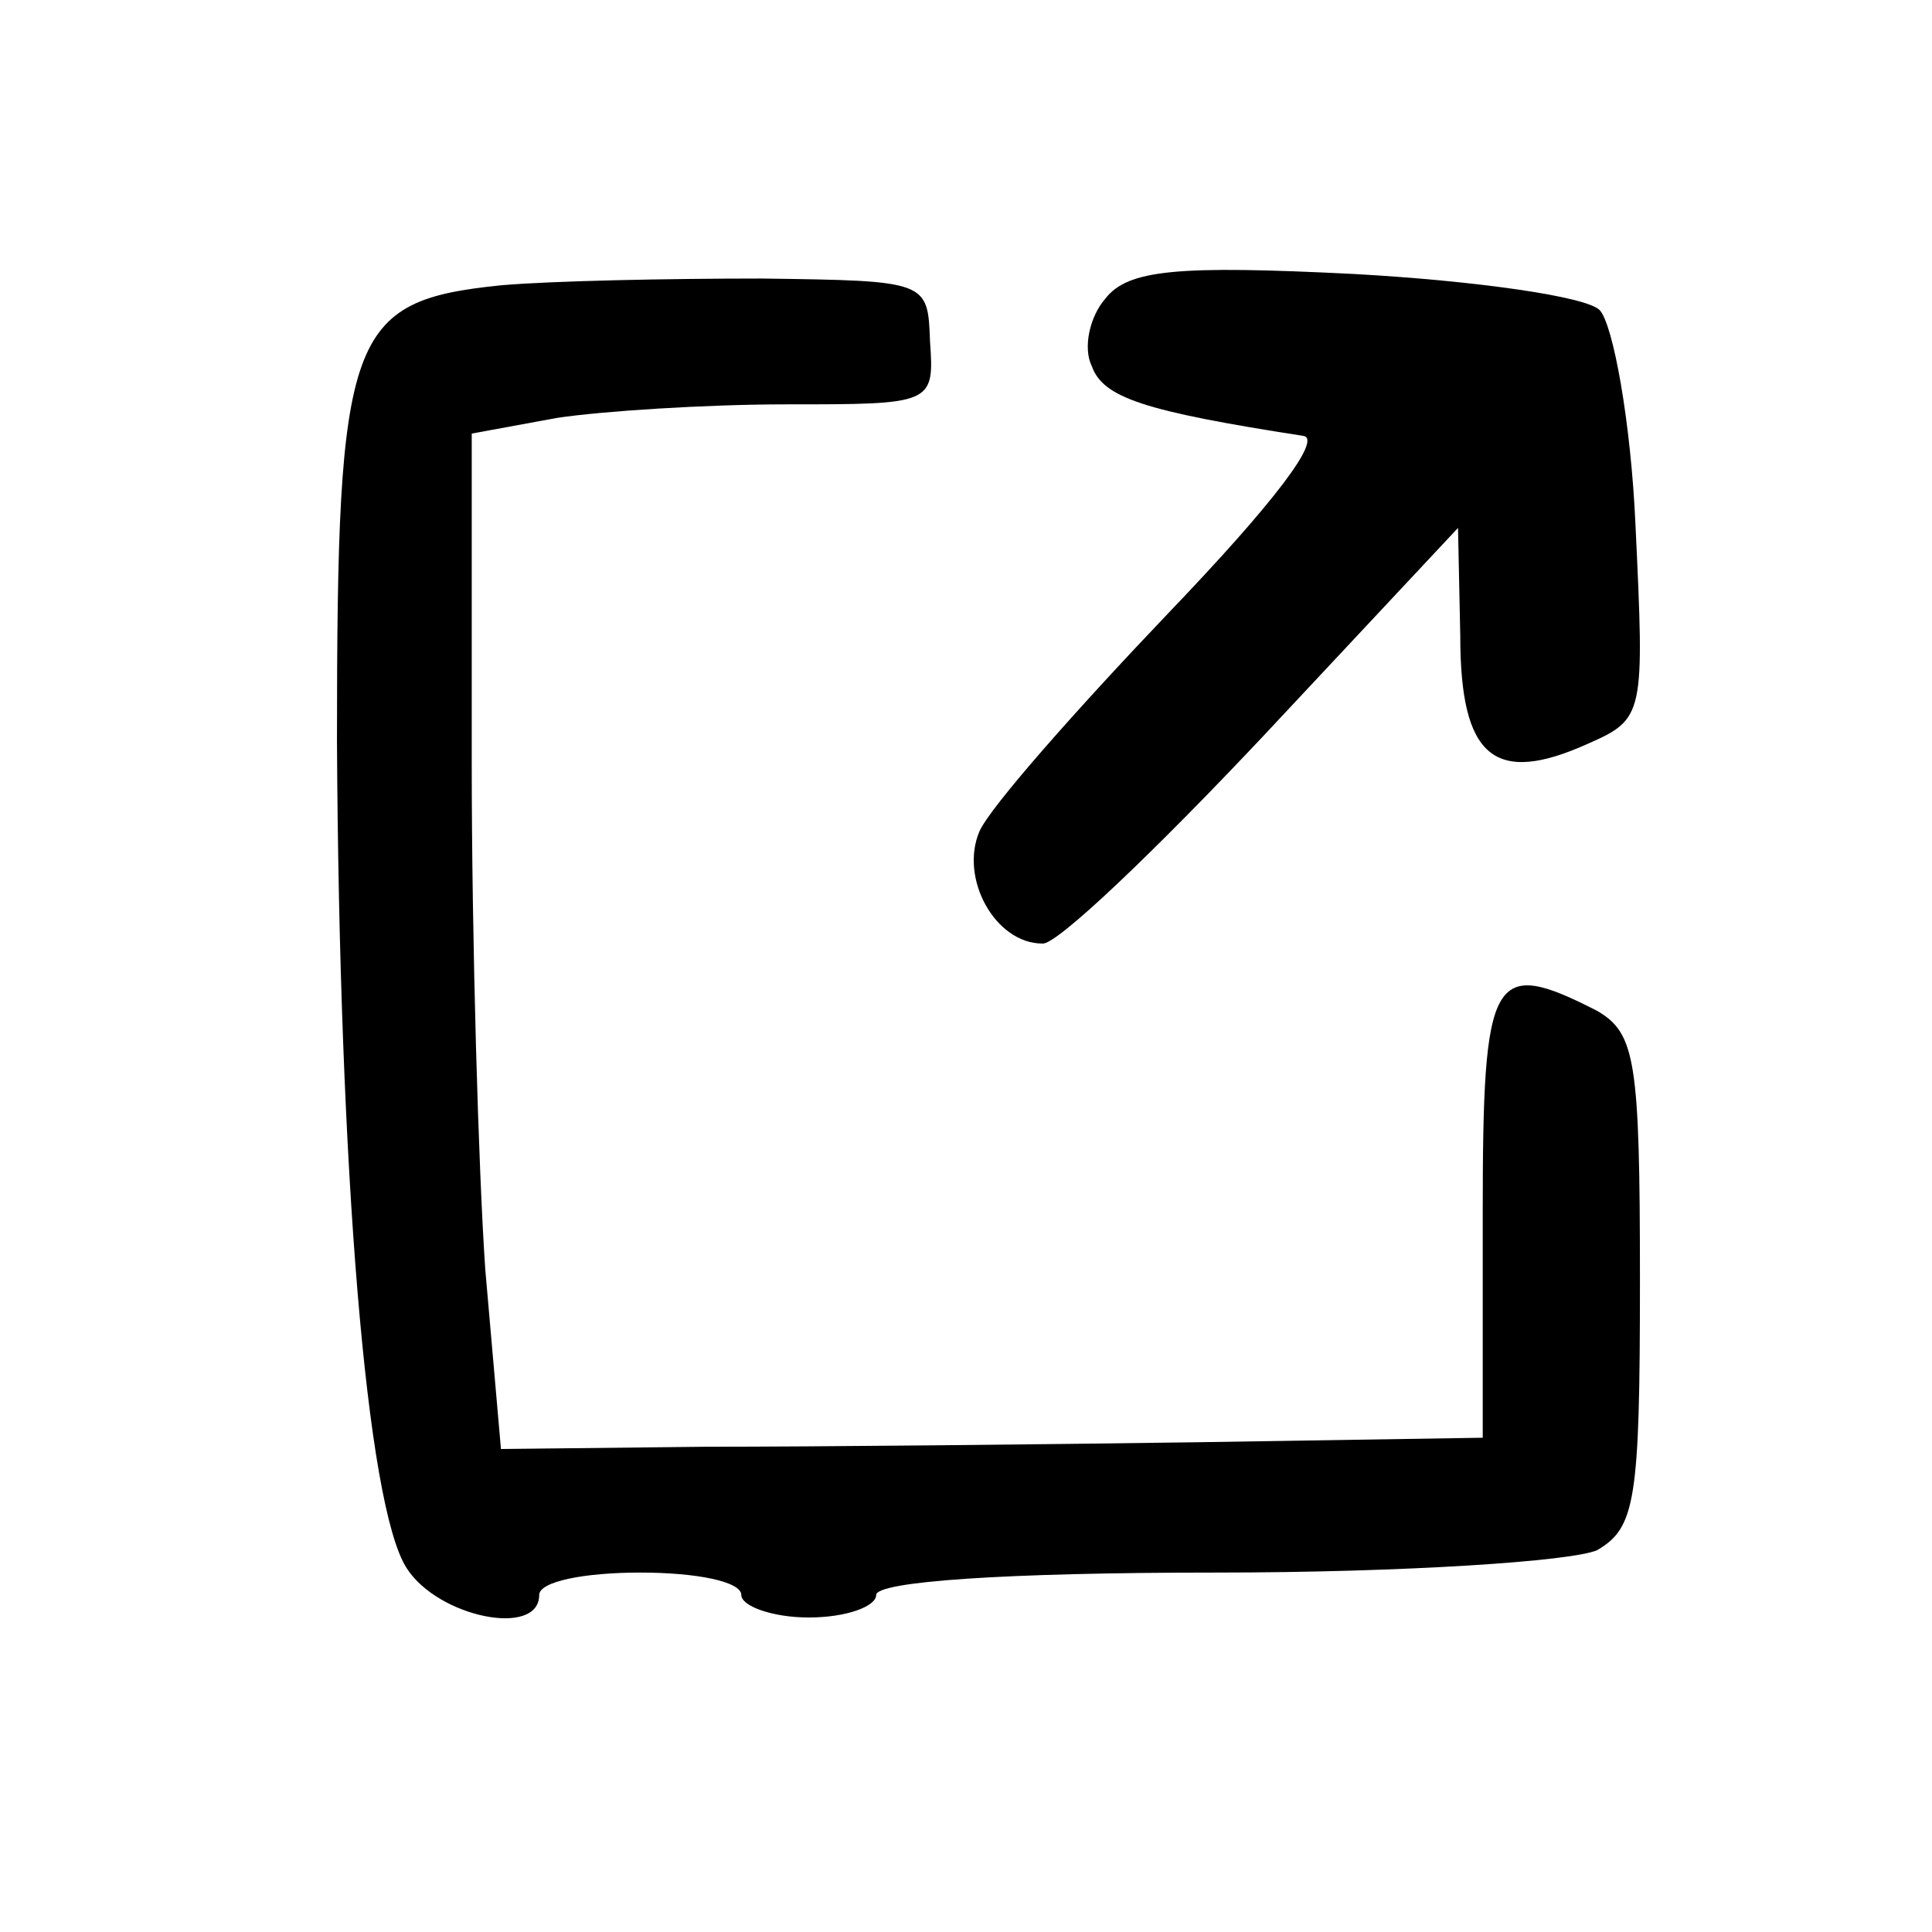
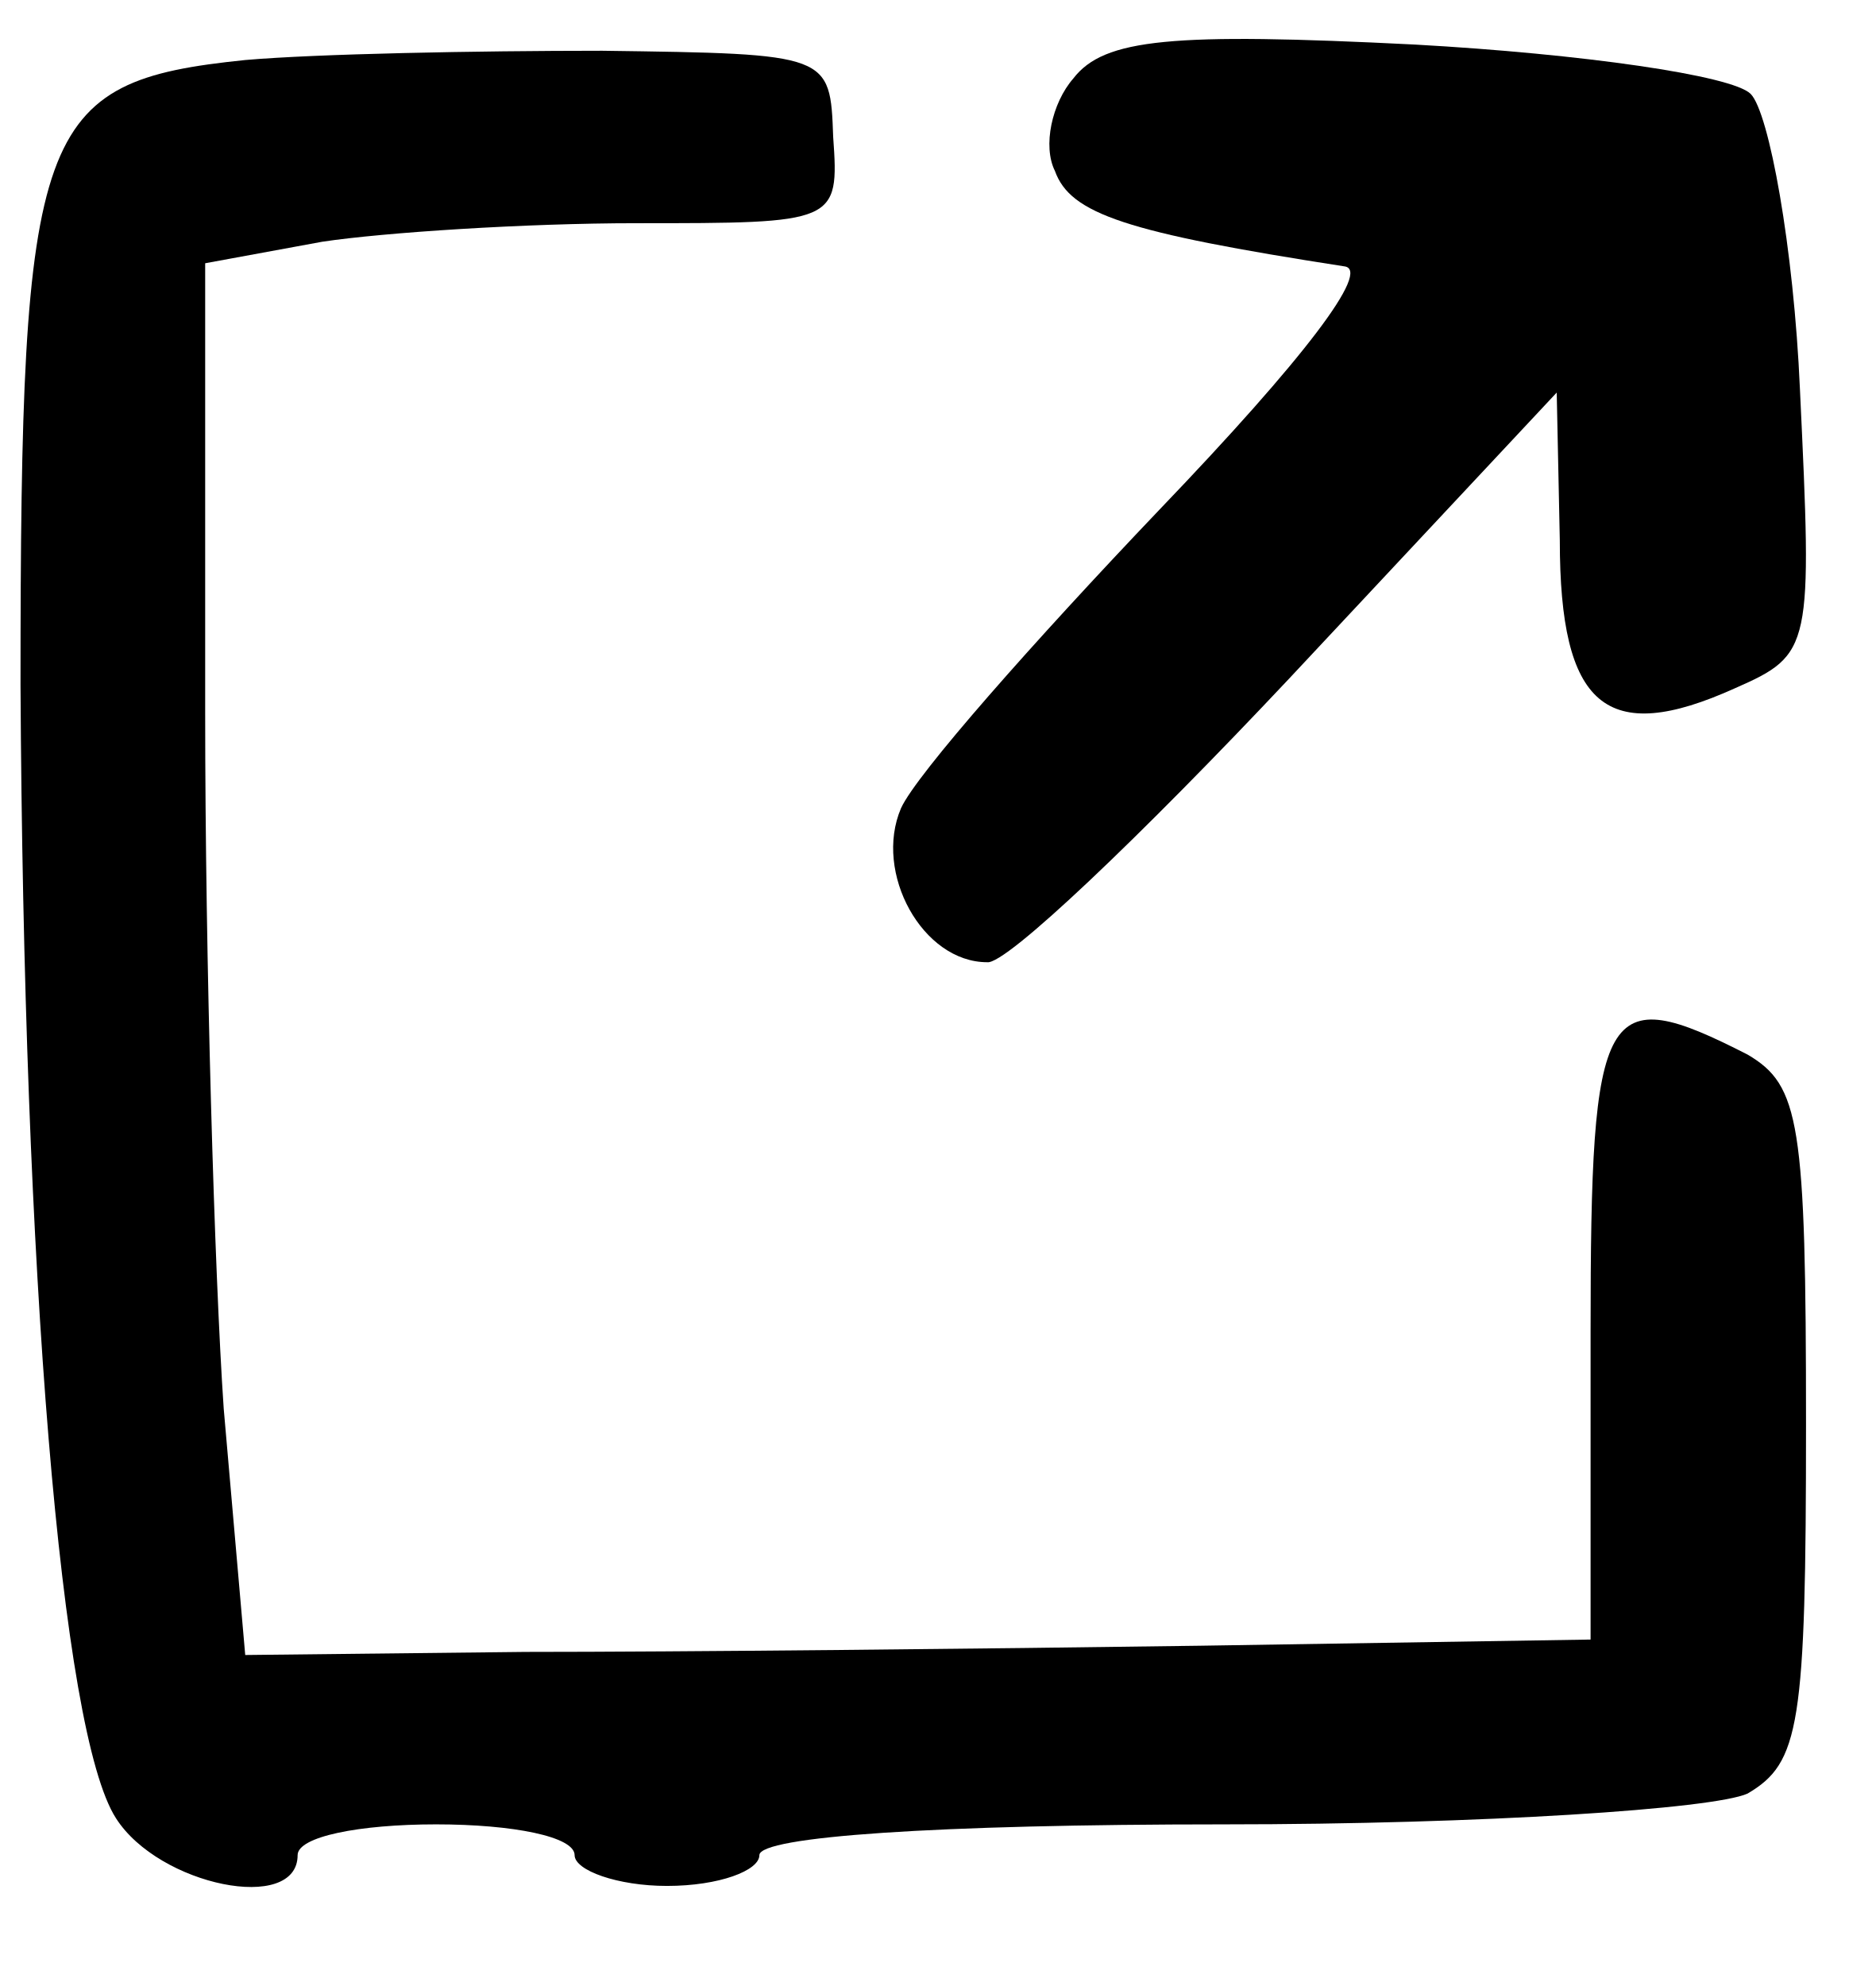
- <svg xmlns="http://www.w3.org/2000/svg" width="24" height="24" viewBox="0 0 24 24" fill="none">
-   <path d="M6.223 3.544C4.326 3.739 4.186 4.13 4.186 9.209C4.214 14.511 4.549 18.698 5.051 19.479C5.442 20.093 6.698 20.344 6.698 19.814C6.698 19.646 7.256 19.535 7.953 19.535C8.651 19.535 9.209 19.646 9.209 19.814C9.209 19.953 9.6 20.093 10.046 20.093C10.521 20.093 10.884 19.953 10.884 19.814C10.884 19.646 12.474 19.535 15.098 19.535C17.442 19.535 19.535 19.395 19.842 19.256C20.316 18.977 20.372 18.642 20.372 15.907C20.372 13.172 20.316 12.837 19.842 12.558C18.53 11.888 18.419 12.084 18.419 15.07V17.86L14.874 17.916C12.893 17.944 10.158 17.972 8.763 17.972L6.223 18L6.028 15.767C5.944 14.539 5.86 11.693 5.86 9.46V5.386L6.921 5.191C7.479 5.107 8.763 5.023 9.767 5.023C11.581 5.023 11.609 5.023 11.553 4.242C11.526 3.488 11.526 3.488 9.46 3.46C8.316 3.46 6.865 3.488 6.223 3.544Z" fill="currentColor" />
-   <path d="M13.73 3.711C13.535 3.935 13.451 4.325 13.563 4.549C13.703 4.939 14.205 5.107 16.186 5.414C16.437 5.442 15.823 6.251 14.512 7.618C13.368 8.818 12.307 10.018 12.168 10.325C11.916 10.911 12.363 11.721 12.949 11.721C13.117 11.749 14.344 10.576 15.684 9.153L18.112 6.558L18.14 7.897C18.14 9.404 18.558 9.767 19.73 9.237C20.428 8.93 20.428 8.874 20.317 6.53C20.261 5.246 20.037 4.018 19.87 3.851C19.703 3.683 18.335 3.488 16.828 3.404C14.623 3.293 14.009 3.349 13.73 3.711Z" fill="currentColor" />
+ <svg xmlns="http://www.w3.org/2000/svg" width="17" height="18" viewBox="0 0 17 18">
+   <path id="path1" fill="#000000" stroke="none" d="M 2.223 0.544 C 0.326 0.739 0.186 1.13 0.186 6.209 C 0.214 11.511 0.549 15.698 1.051 16.479 C 1.442 17.093 2.698 17.344 2.698 16.814 C 2.698 16.646 3.256 16.535 3.953 16.535 C 4.651 16.535 5.209 16.646 5.209 16.814 C 5.209 16.953 5.6 17.093 6.046 17.093 C 6.521 17.093 6.884 16.953 6.884 16.814 C 6.884 16.646 8.474 16.535 11.098 16.535 C 13.442 16.535 15.535 16.395 15.842 16.256 C 16.316 15.977 16.372 15.642 16.372 12.907 C 16.372 10.172 16.316 9.837 15.842 9.558 C 14.53 8.888 14.419 9.084 14.419 12.07 L 14.419 14.86 L 10.874 14.916 C 8.893 14.944 6.158 14.972 4.763 14.972 L 2.223 15 L 2.028 12.767 C 1.944 11.539 1.86 8.693 1.86 6.46 L 1.86 2.386 L 2.921 2.191 C 3.479 2.107 4.763 2.023 5.767 2.023 C 7.581 2.023 7.609 2.023 7.553 1.242 C 7.526 0.488 7.526 0.488 5.46 0.46 C 4.316 0.46 2.865 0.488 2.223 0.544 Z" />
+   <path id="path2" fill="#000000" stroke="none" d="M 9.73 0.711 C 9.535 0.935 9.451 1.325 9.563 1.549 C 9.703 1.939 10.205 2.107 12.186 2.414 C 12.437 2.442 11.823 3.251 10.512 4.618 C 9.368 5.818 8.307 7.018 8.168 7.325 C 7.917 7.911 8.363 8.721 8.949 8.721 C 9.117 8.749 10.344 7.577 11.684 6.153 L 14.112 3.558 L 14.14 4.897 C 14.14 6.404 14.558 6.767 15.73 6.237 C 16.428 5.93 16.428 5.874 16.317 3.53 C 16.261 2.246 16.037 1.018 15.87 0.851 C 15.703 0.683 14.335 0.488 12.828 0.404 C 10.623 0.293 10.009 0.349 9.73 0.711 Z" />
</svg>
